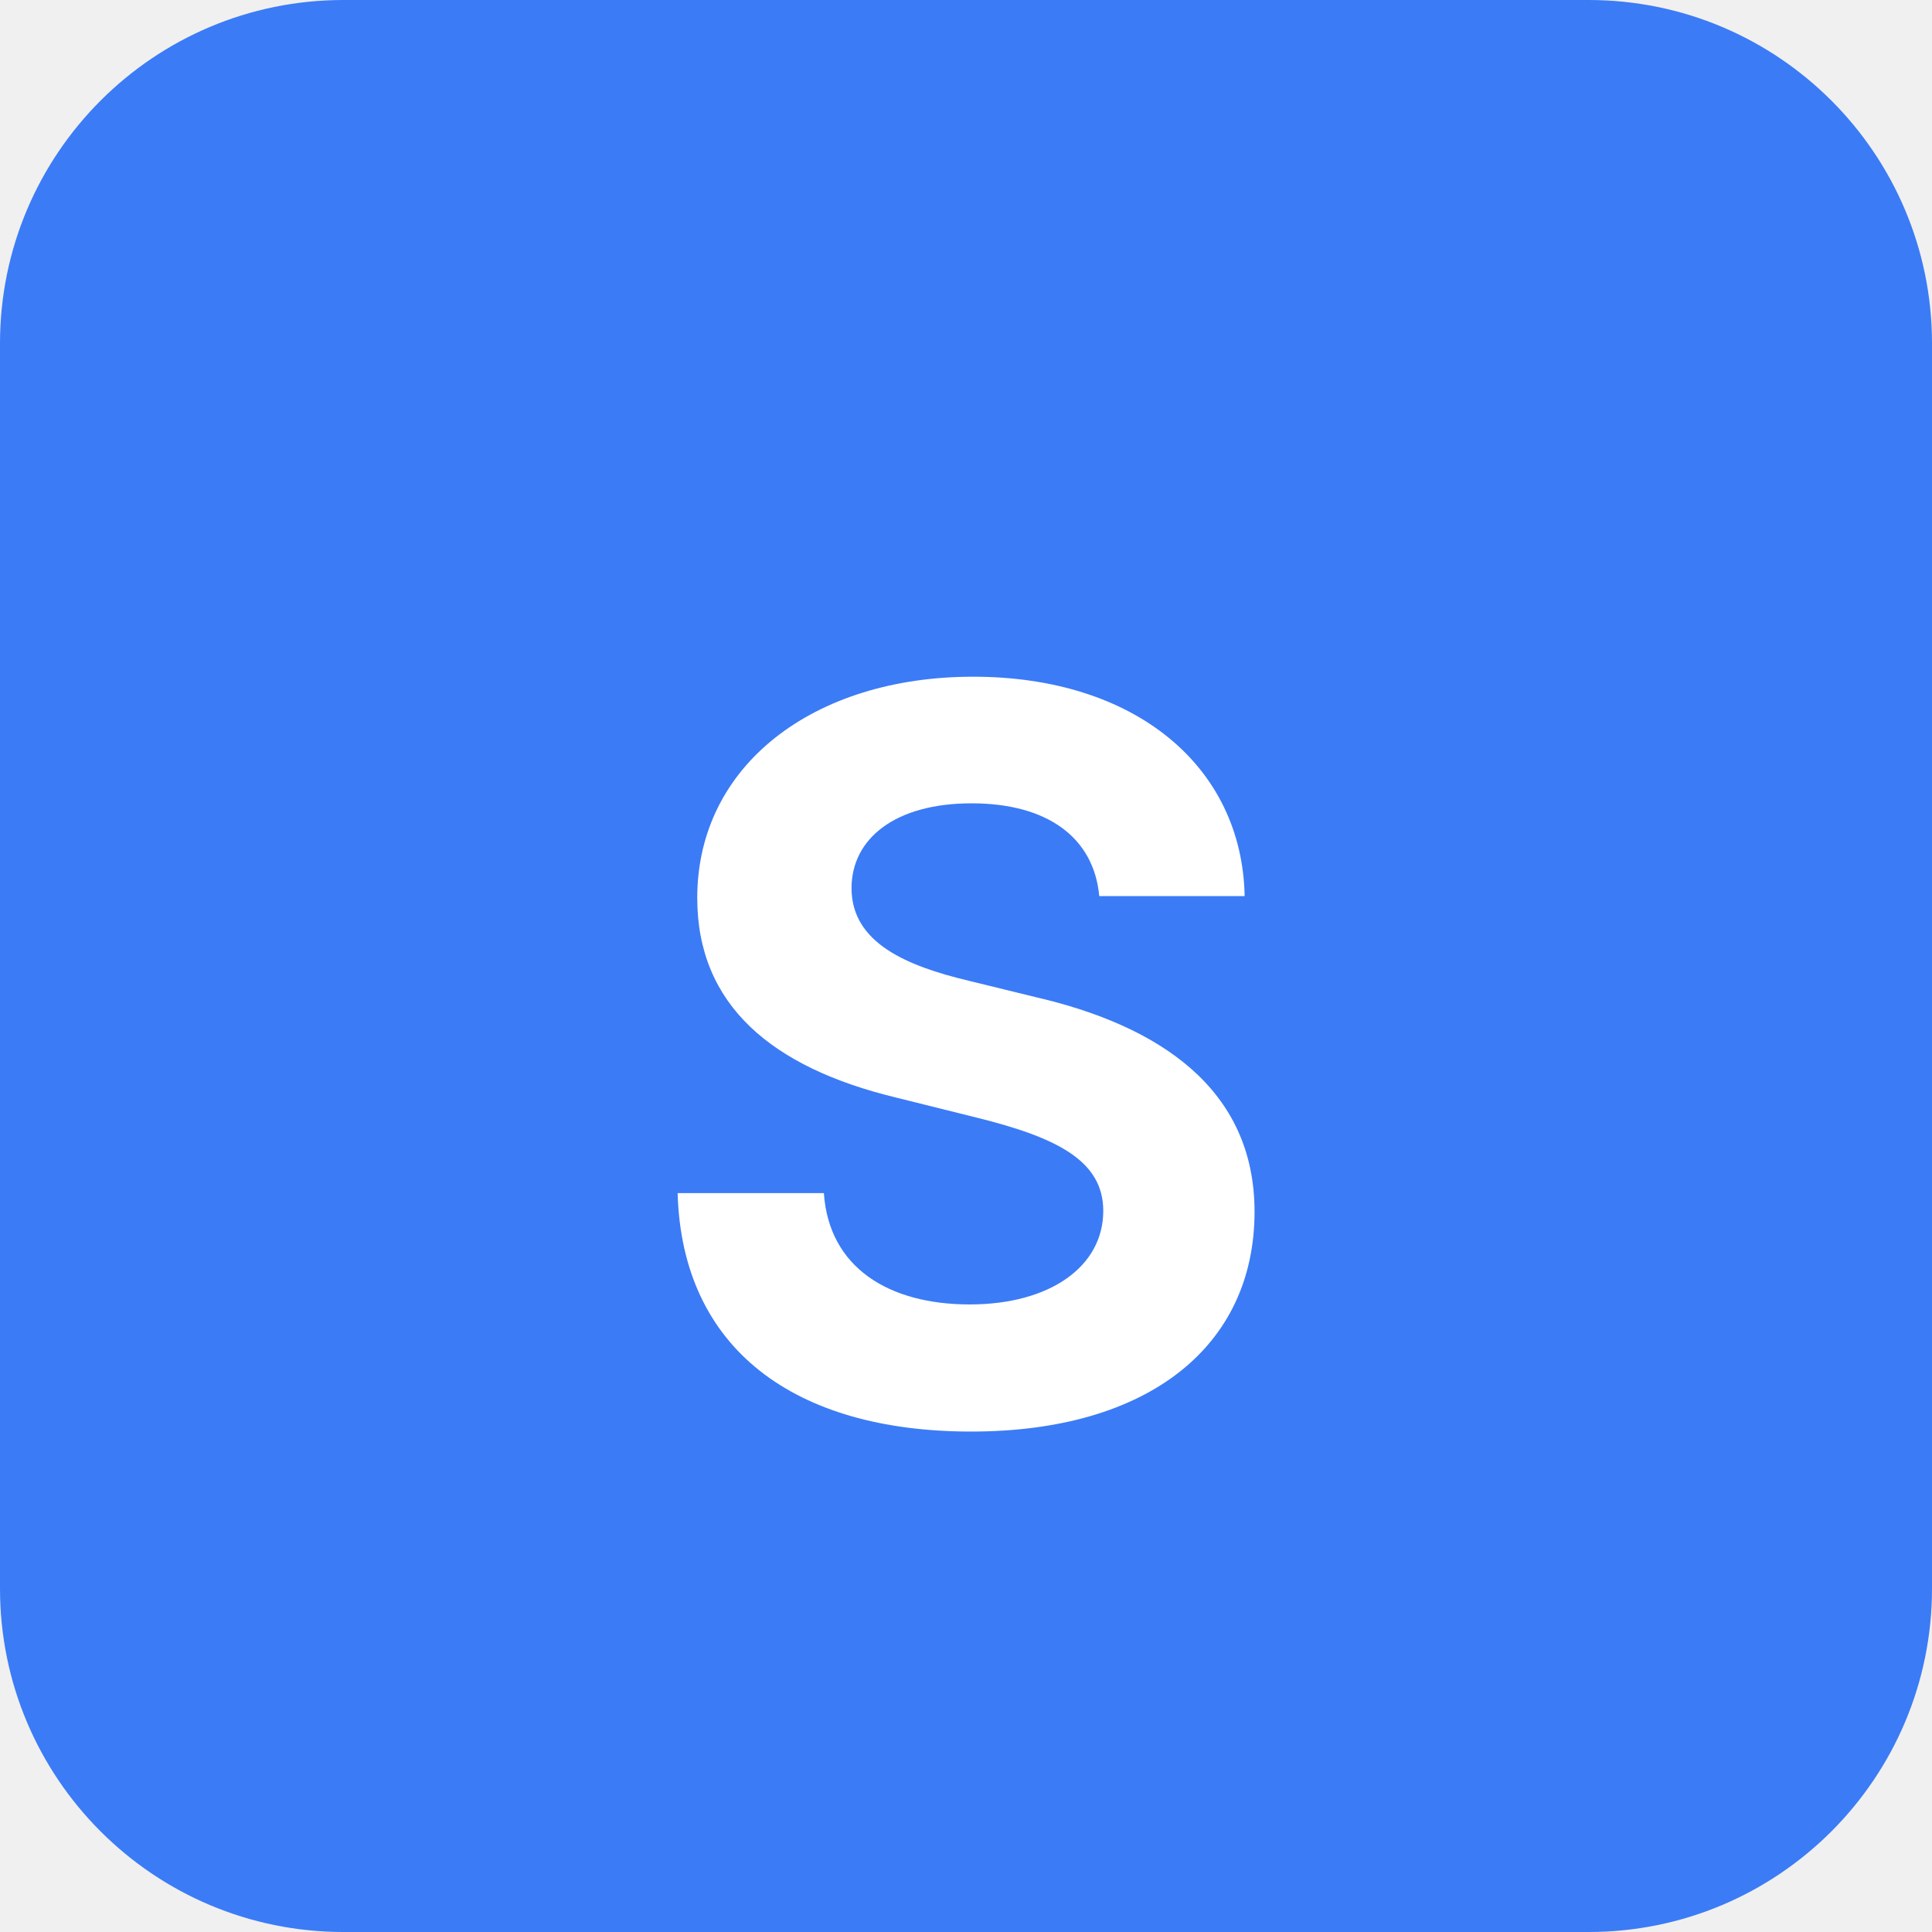
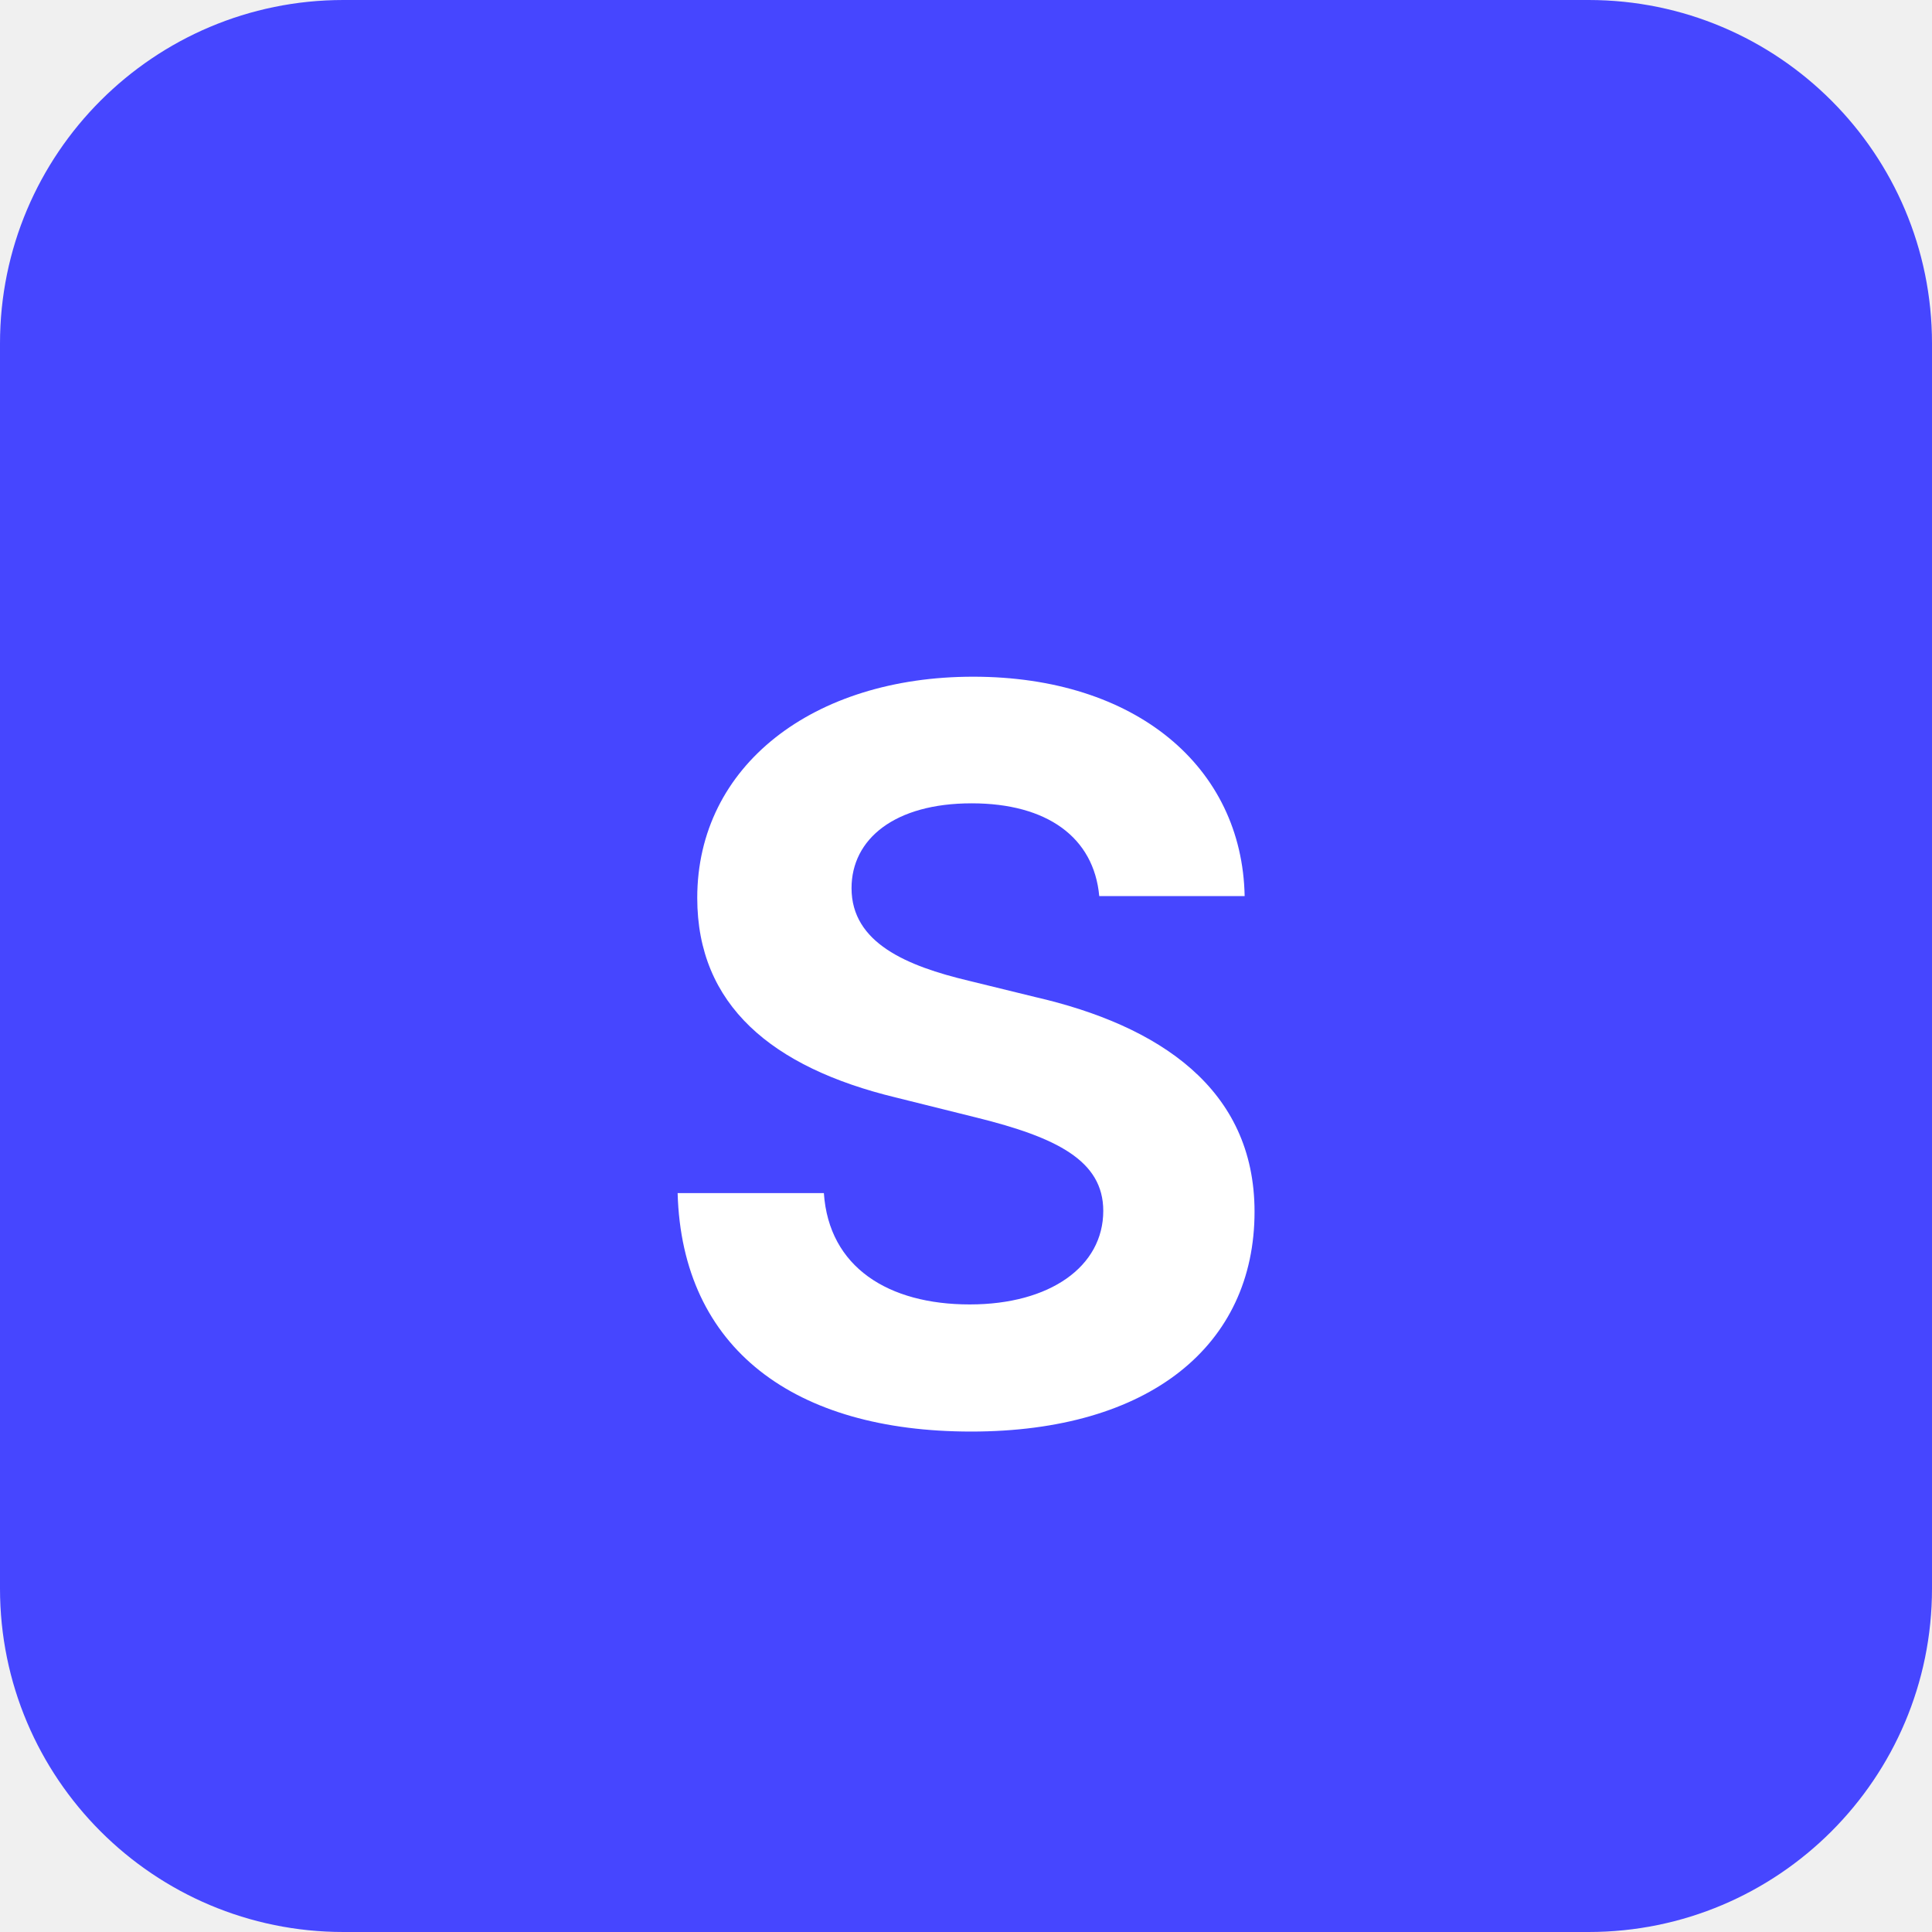
<svg xmlns="http://www.w3.org/2000/svg" width="180" height="180" viewBox="0 0 180 180">
-   <rect width="180" height="180" rx="32" fill="#3B7BF6" />
+   <rect width="180" height="180" rx="32" fill="#4646FF" />
  <text x="50%" y="54%" font-family="system-ui, -apple-system, sans-serif" font-size="94" font-weight="700" fill="white" text-anchor="middle" dominant-baseline="middle">S</text>
</svg>
